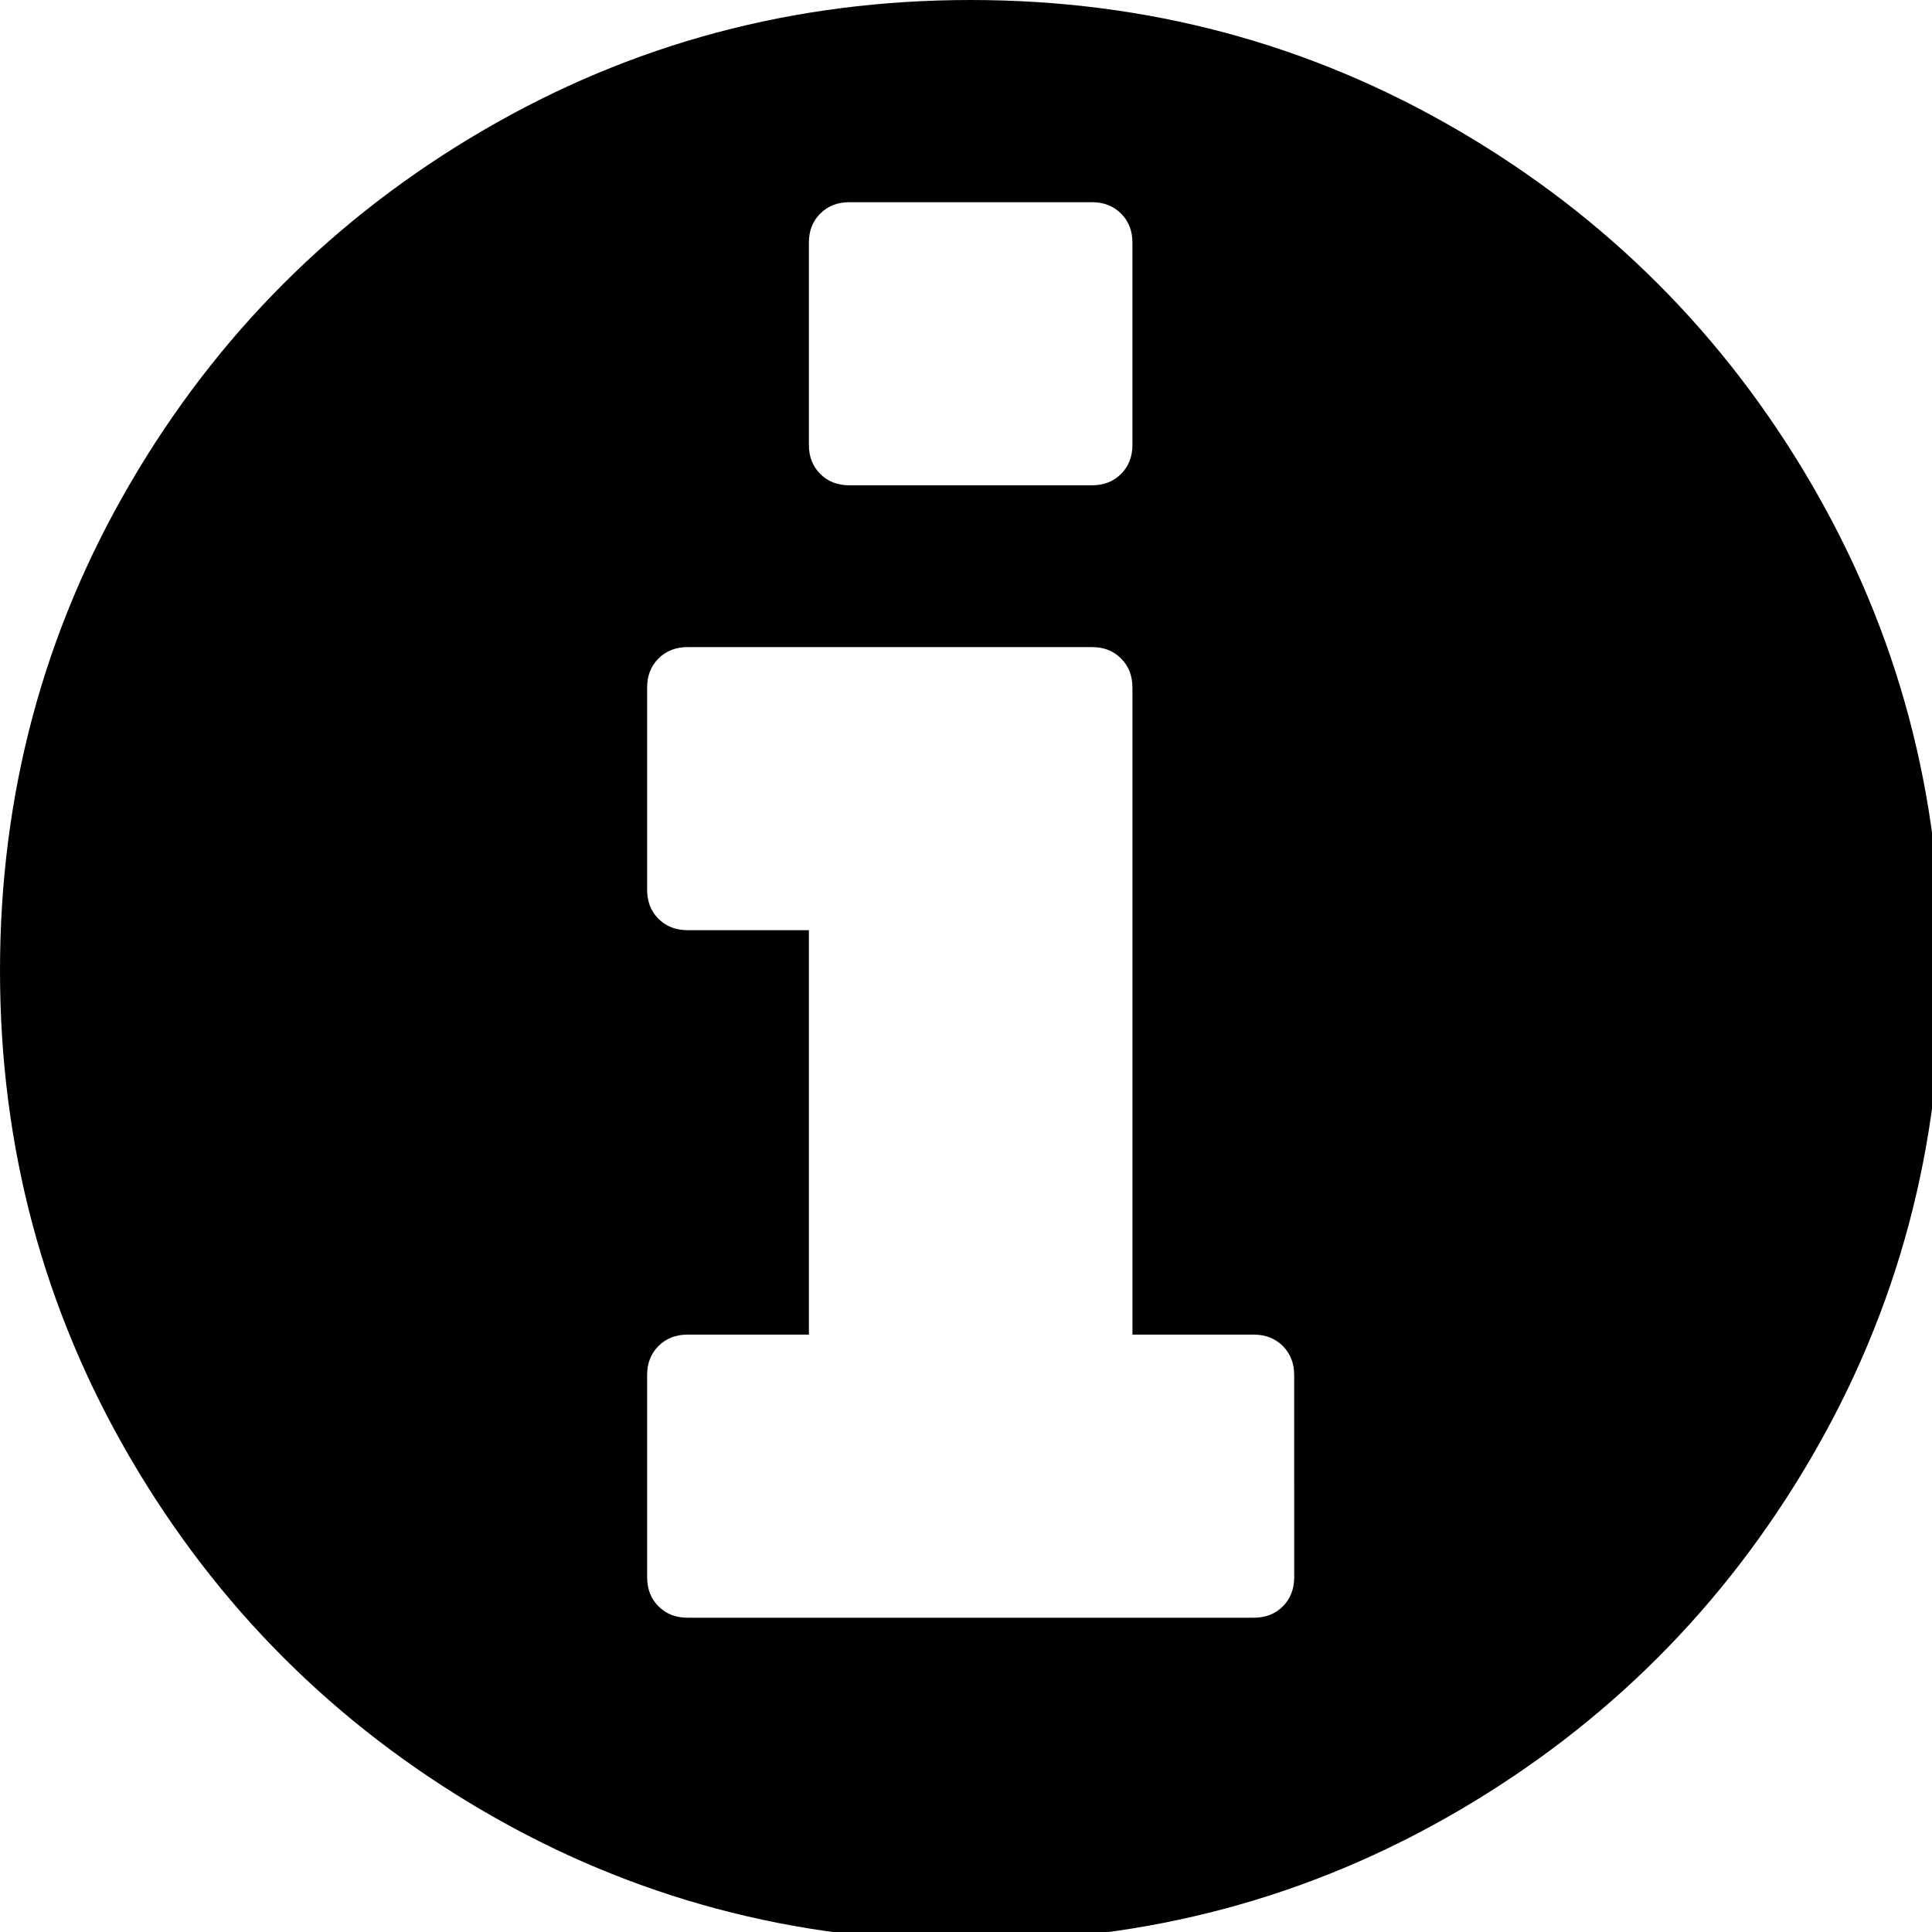
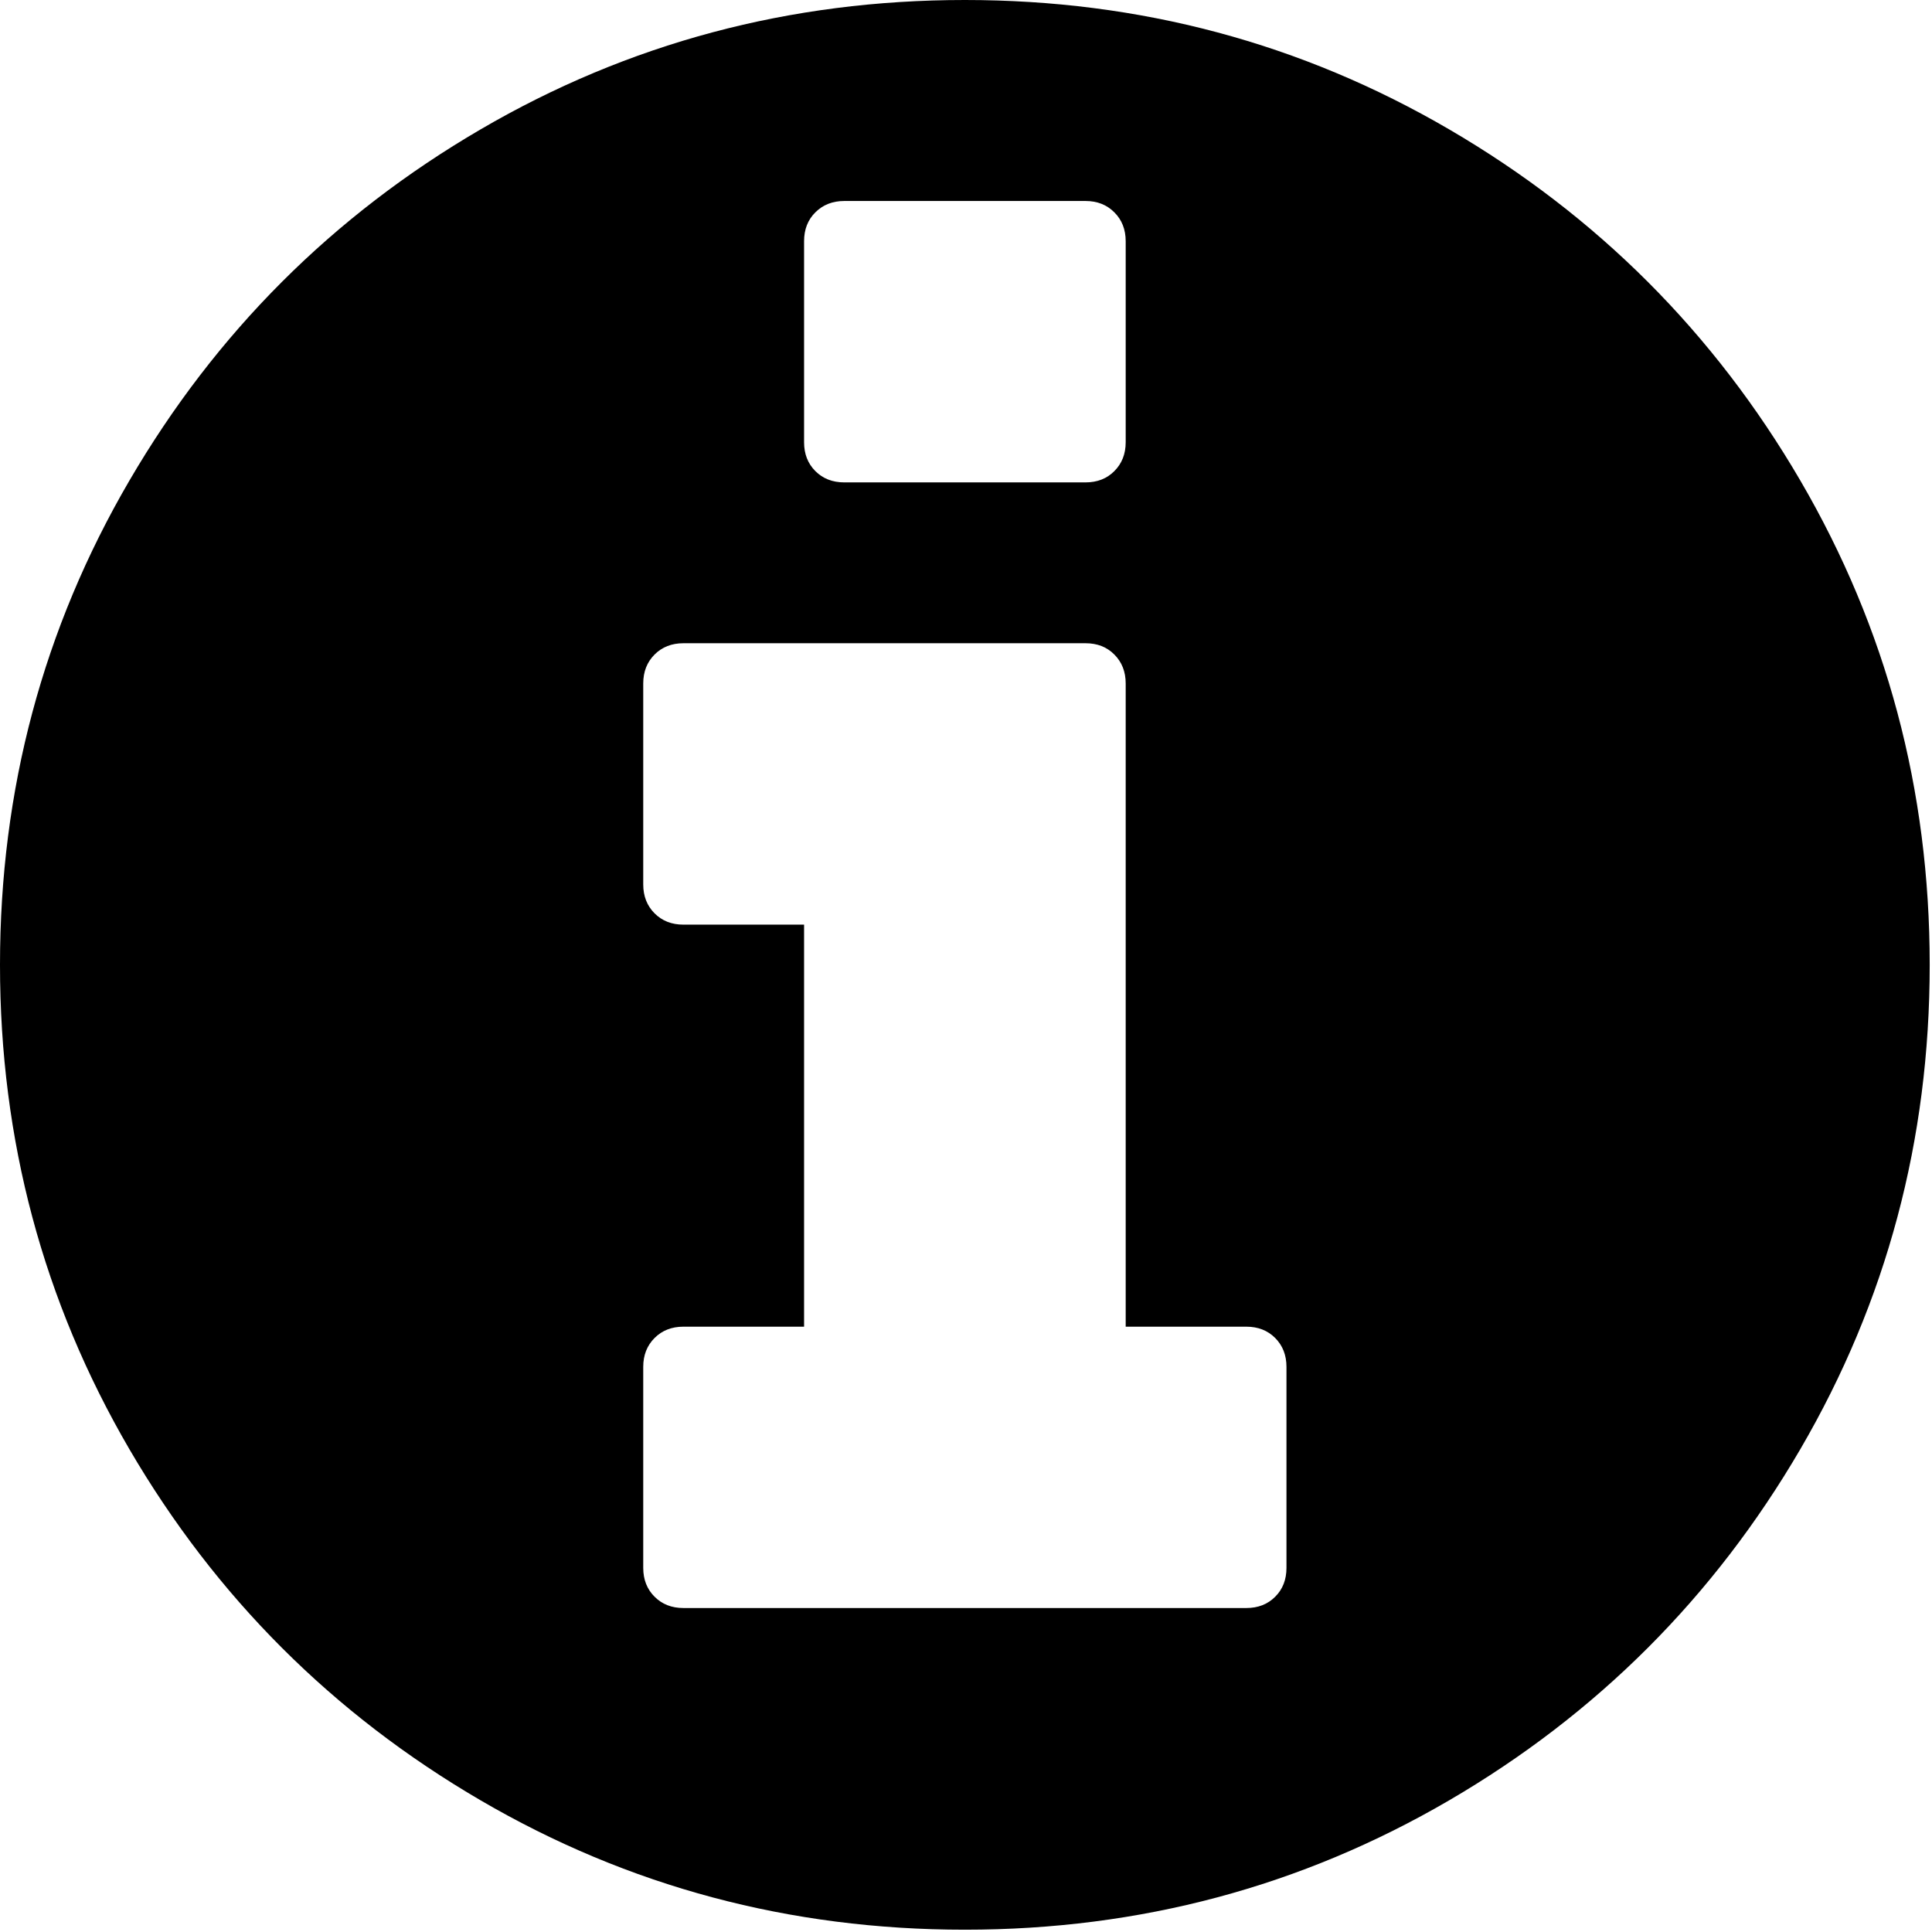
- <svg xmlns="http://www.w3.org/2000/svg" version="1.1" id="Layer_1" x="0px" y="0px" width="500px" height="500px" viewBox="0 0 500 500" enable-background="new 0 0 500 500" xml:space="preserve">
-   <path d="M468.723,125.107c-22.463-38.484-52.937-68.955-91.422-91.418C338.807,11.229,296.783,0,251.212,0  c-45.577,0-87.61,11.229-126.094,33.689c-38.488,22.459-68.959,52.93-91.424,91.418C11.229,163.599,0,205.631,0,251.203  c0,45.573,11.232,87.599,33.689,126.093c22.469,38.48,52.94,68.955,91.425,91.418c38.488,22.463,80.517,33.69,126.094,33.69  c45.573,0,87.601-11.228,126.091-33.69c38.482-22.459,68.959-52.933,91.419-91.418c22.456-38.489,33.687-80.523,33.687-126.093  C502.404,205.627,491.174,163.593,468.723,125.107z M209.339,62.796c0-3.054,0.981-5.559,2.944-7.521  c1.964-1.96,4.474-2.944,7.524-2.944h62.803c3.059,0,5.567,0.984,7.516,2.944c1.961,1.962,2.948,4.468,2.948,7.521v52.336  c0,3.053-0.987,5.562-2.948,7.521c-1.948,1.961-4.457,2.941-7.516,2.941h-62.803c-3.051,0-5.561-0.98-7.524-2.941  c-1.963-1.959-2.944-4.468-2.944-7.521V62.796z M334.938,408.205c0,3.051-0.985,5.562-2.935,7.515  c-1.958,1.963-4.467,2.941-7.523,2.941H177.944c-3.062,0-5.564-0.979-7.524-2.941c-1.965-1.958-2.945-4.469-2.945-7.52v-52.336  c0-3.06,0.98-5.559,2.945-7.523c1.96-1.958,4.47-2.943,7.524-2.943h31.395V240.732h-31.395c-3.062,0-5.561-0.98-7.524-2.941  c-1.965-1.961-2.945-4.47-2.945-7.525v-52.331c0-3.054,0.98-5.56,2.945-7.524c1.963-1.962,4.473-2.942,7.524-2.942h104.667  c3.059,0,5.567,0.98,7.516,2.942c1.961,1.964,2.948,4.47,2.948,7.524v167.467h31.394c3.058,0,5.566,0.983,7.521,2.943  c1.953,1.961,2.941,4.47,2.941,7.522L334.938,408.205L334.938,408.205z" />
+ <svg xmlns="http://www.w3.org/2000/svg" width="32px" height="32px" viewBox="0 0 32 32" version="1.1">
+   <defs />
+   <g id="Page-1" stroke="none" stroke-width="1" fill="none" fill-rule="evenodd">
+     <g id="icon-info" fill="currentColor" fill-rule="nonzero">
+       <path d="M29.819,7.959 C28.39,5.511 26.452,3.572 24.003,2.143 C21.554,0.714 18.881,0 15.982,0 C13.082,0 10.408,0.714 7.96,2.143 C5.511,3.572 3.573,5.511 2.144,7.959 C0.714,10.408 0,13.082 0,15.981 C0,18.88 0.715,21.554 2.143,24.003 C3.573,26.451 5.511,28.39 7.96,29.819 C10.408,31.248 13.082,31.962 15.981,31.962 C18.881,31.962 21.554,31.248 24.003,29.819 C26.451,28.39 28.39,26.451 29.819,24.003 C31.248,21.554 31.962,18.88 31.962,15.981 C31.962,13.082 31.248,10.408 29.819,7.959 Z M13.318,3.995 C13.318,3.801 13.38,3.641 13.505,3.517 C13.63,3.392 13.79,3.329 13.984,3.329 L17.979,3.329 C18.174,3.329 18.333,3.392 18.457,3.517 C18.582,3.641 18.645,3.801 18.645,3.995 L18.645,7.325 C18.645,7.519 18.582,7.678 18.457,7.803 C18.333,7.928 18.174,7.99 17.979,7.99 L13.984,7.99 C13.79,7.99 13.63,7.928 13.505,7.803 C13.38,7.678 13.318,7.519 13.318,7.325 L13.318,3.995 Z M21.308,25.969 C21.308,26.163 21.246,26.323 21.121,26.447 C20.997,26.572 20.837,26.634 20.643,26.634 L11.32,26.634 C11.126,26.634 10.967,26.572 10.842,26.447 C10.717,26.323 10.654,26.163 10.654,25.969 L10.654,22.639 C10.654,22.445 10.717,22.286 10.842,22.161 C10.967,22.036 11.126,21.974 11.32,21.974 L13.318,21.974 L13.318,15.315 L11.32,15.315 C11.126,15.315 10.967,15.253 10.842,15.128 C10.717,15.003 10.654,14.843 10.654,14.649 L10.654,11.32 C10.654,11.126 10.717,10.966 10.842,10.841 C10.967,10.716 11.126,10.654 11.32,10.654 L17.979,10.654 C18.174,10.654 18.333,10.716 18.457,10.841 C18.582,10.966 18.645,11.126 18.645,11.32 L18.645,21.974 L20.642,21.974 C20.837,21.974 20.996,22.036 21.121,22.161 C21.245,22.286 21.308,22.445 21.308,22.64 L21.308,25.969 Z" id="Shape" />
+     </g>
+   </g>
</svg>
